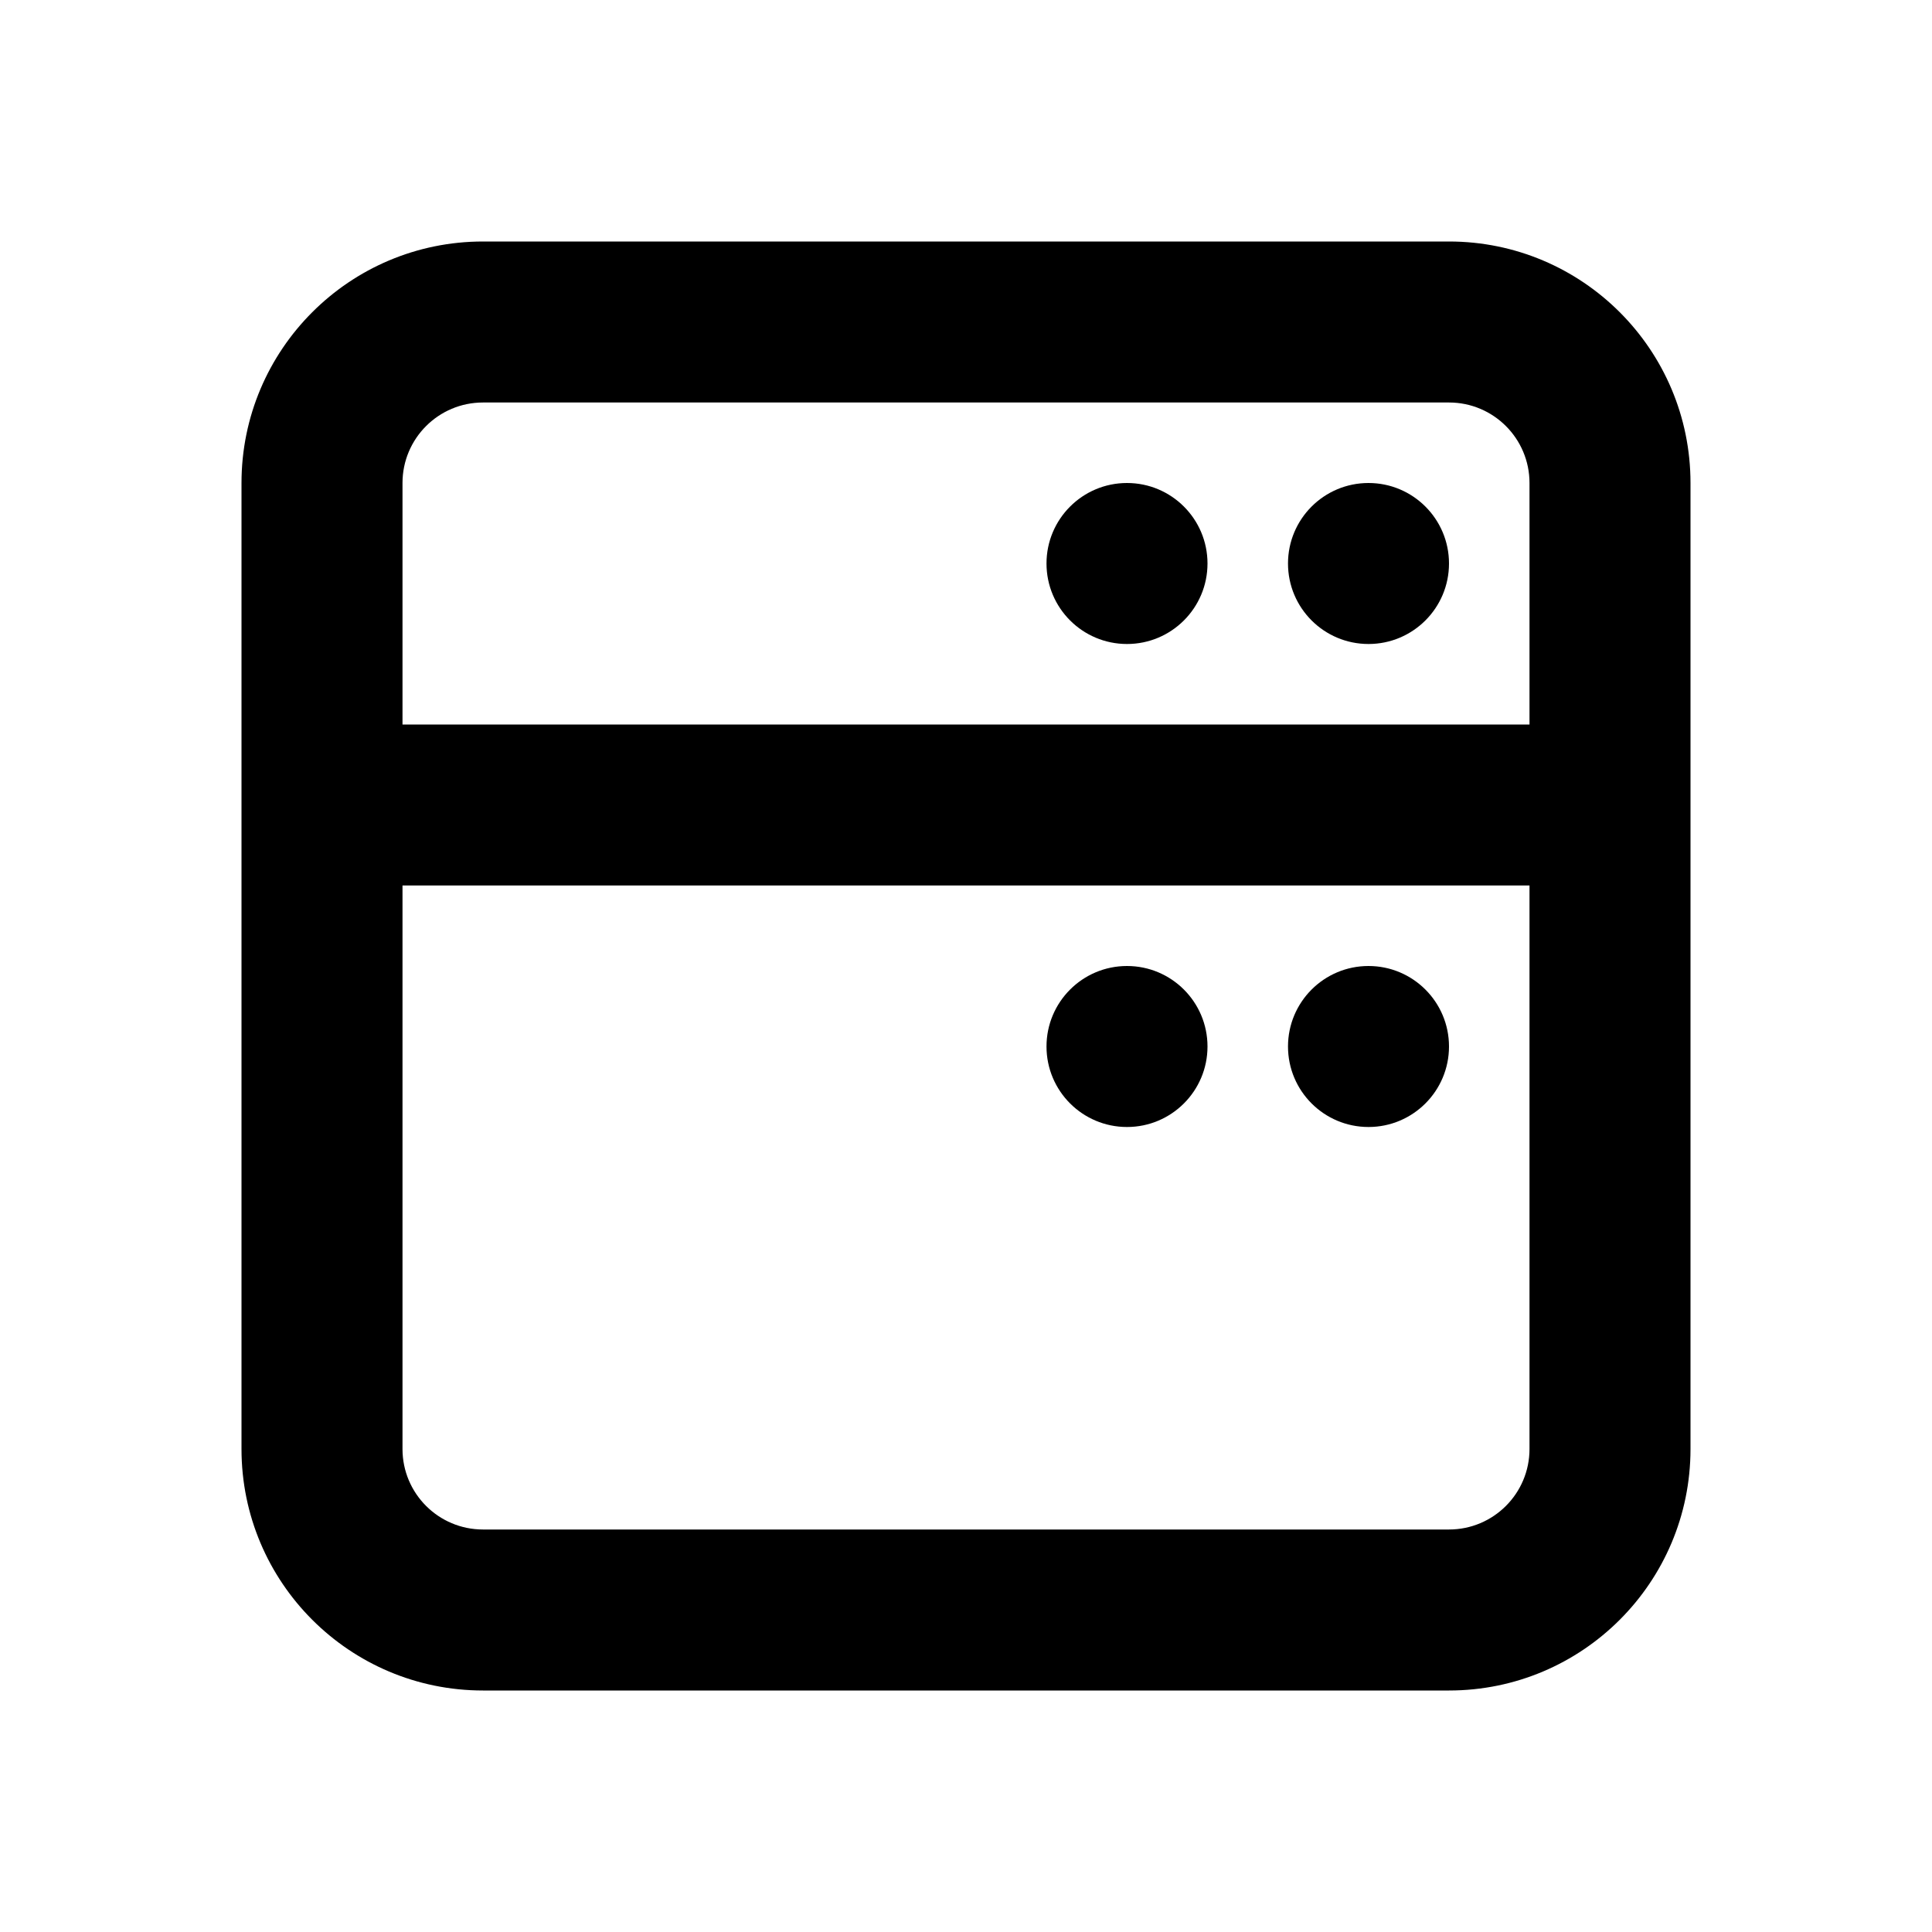
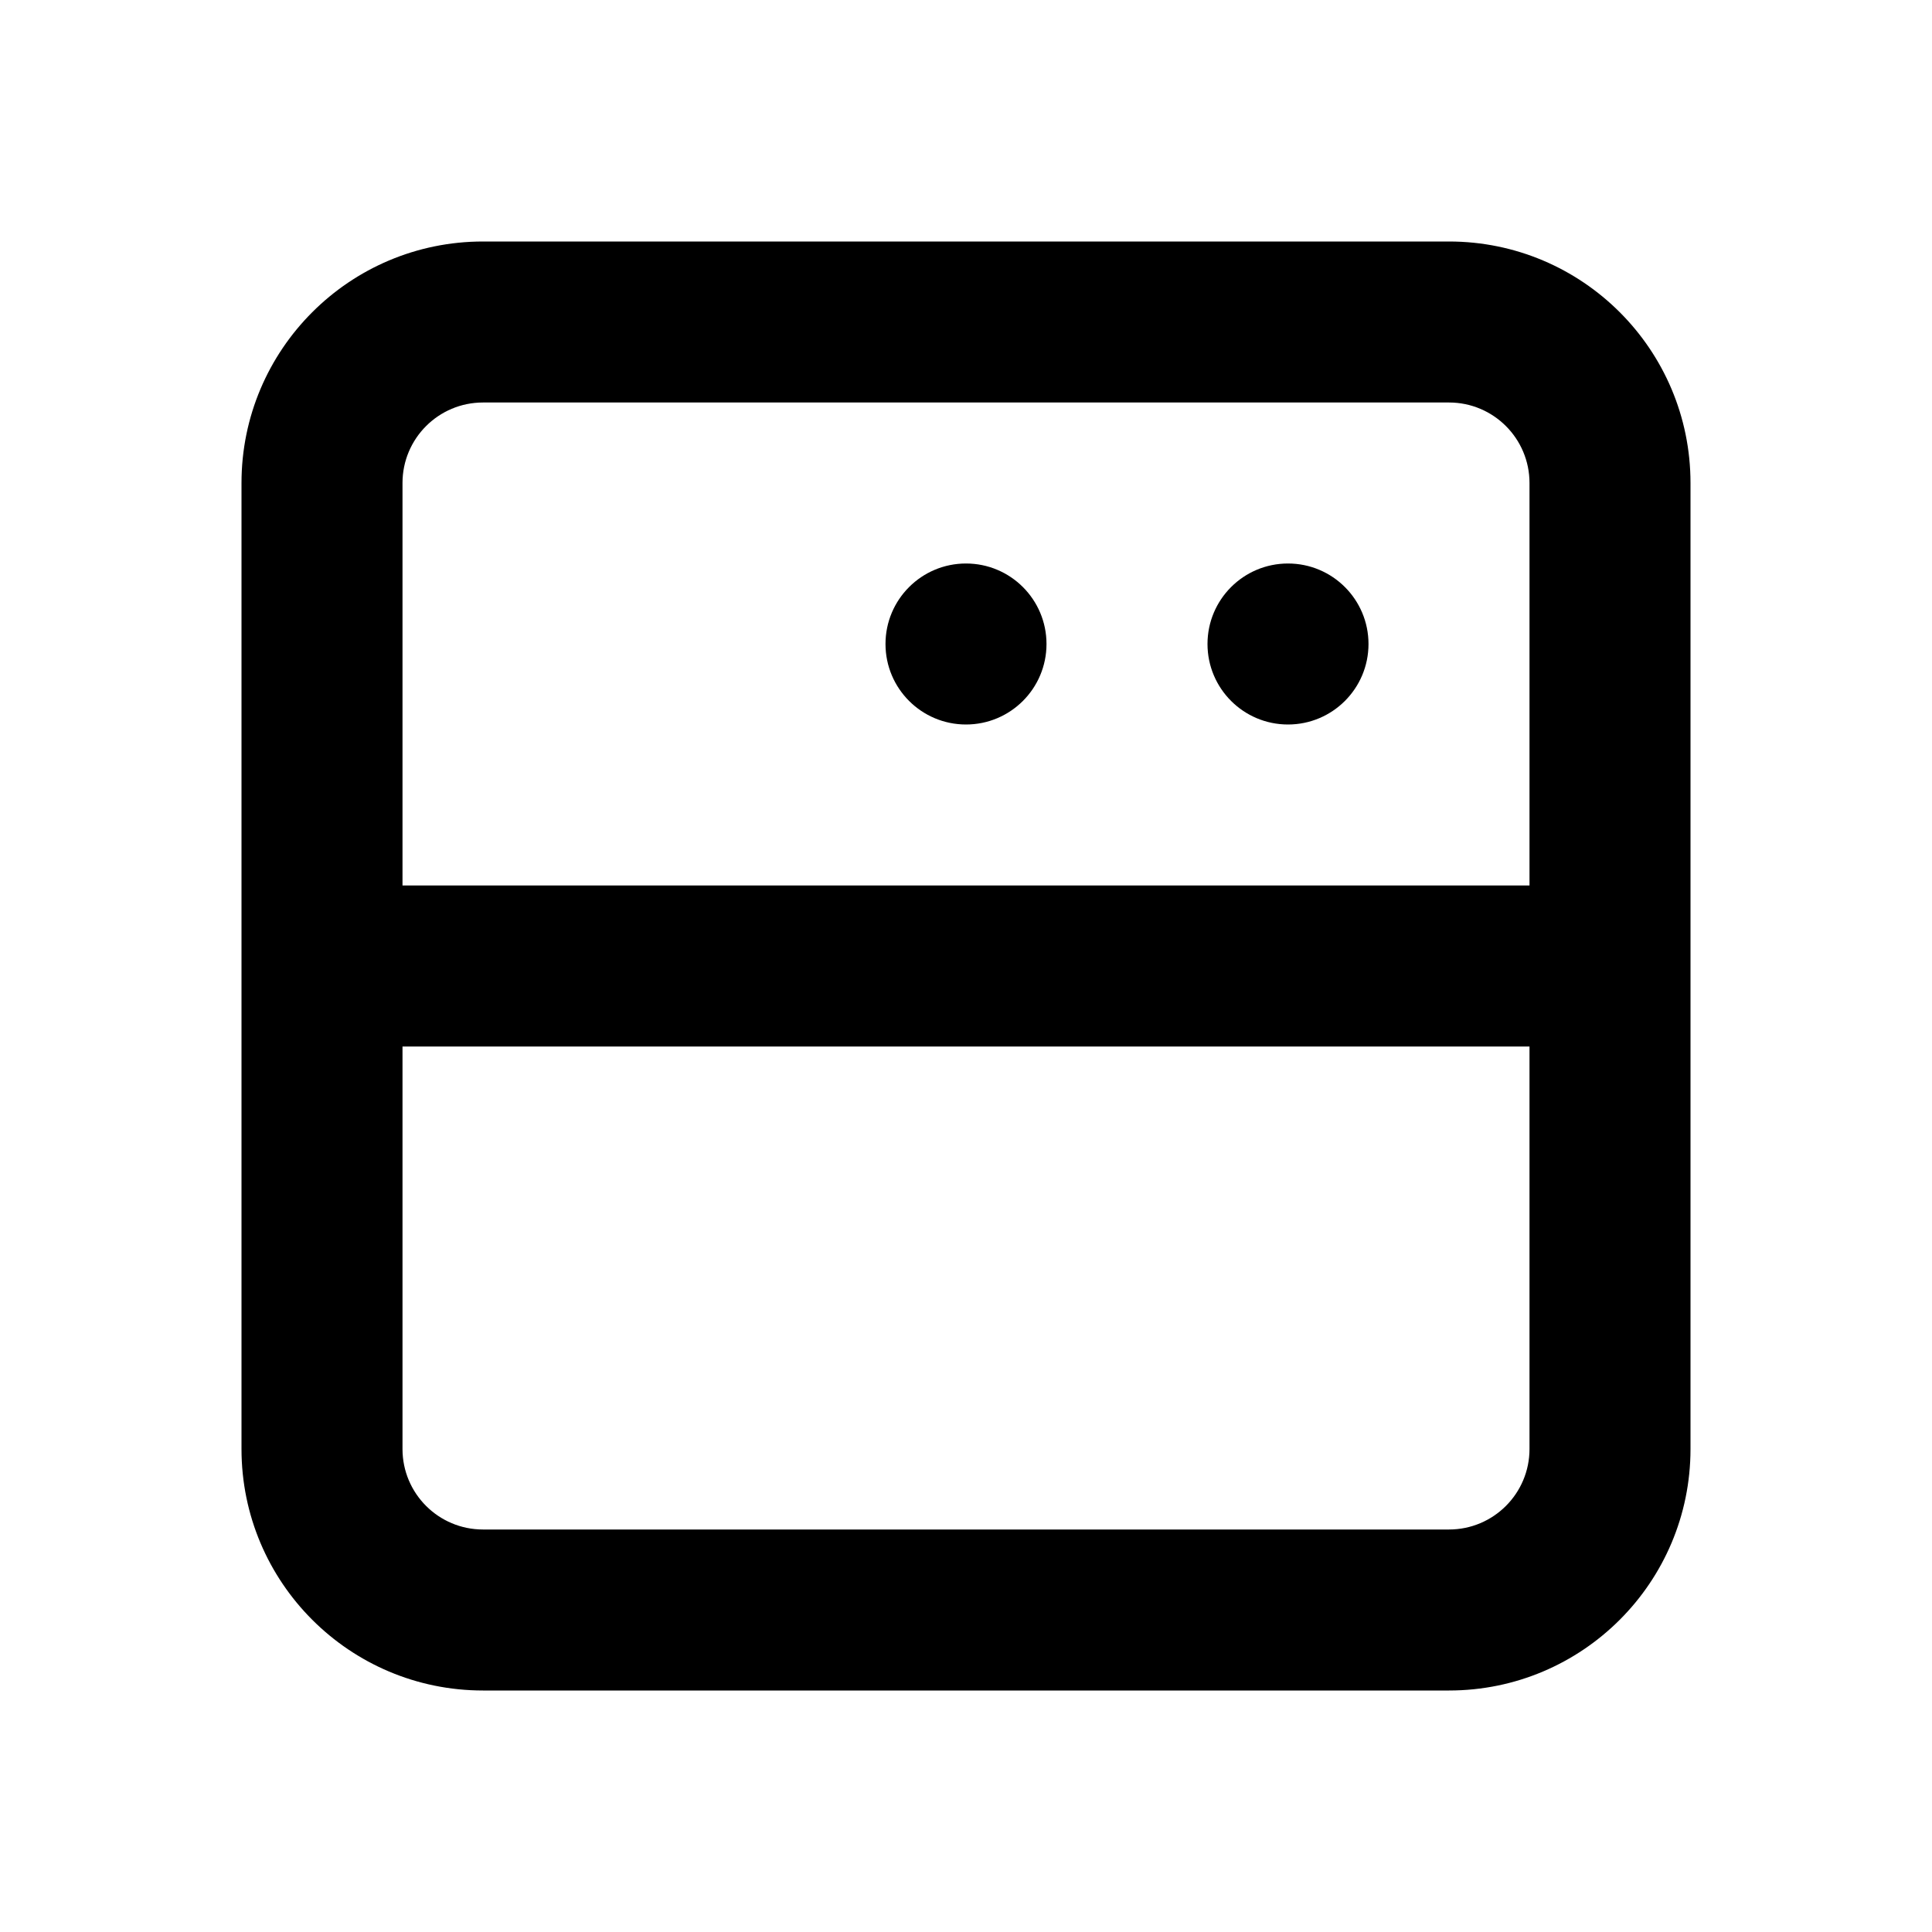
<svg xmlns="http://www.w3.org/2000/svg" viewBox="0 0 24 24" fill="currentColor">
-   <path d="M18 7a1 1 0 1 1-2 0 1 1 0 0 1 2 0Zm-4 1a1 1 0 1 0 0-2 1 1 0 0 0 0 2Zm4 5a1 1 0 1 1-2 0 1 1 0 0 1 2 0Zm-4 1a1 1 0 1 0 0-2 1 1 0 0 0 0 2Z" />
-   <path fill-rule="evenodd" d="M3 6a3 3 0 0 1 3-3h12a3 3 0 0 1 3 3v12a3 3 0 0 1-3 3H6a3 3 0 0 1-3-3V6Zm3-1a1 1 0 0 0-1 1v3h14V6a1 1 0 0 0-1-1H6Zm13 6H5v7a1 1 0 0 0 1 1h12a1 1 0 0 0 1-1v-7Z" />
+   <path d="M17 8a1 1 0 1 1-2 0 1 1 0 0 1 2 0Zm-5 1a1 1 0 1 0 0-2 1 1 0 0 0 0 2Z" />
+   <path fill-rule="evenodd" d="M3 6a3 3 0 0 1 3-3h12a3 3 0 0 1 3 3v12a3 3 0 0 1-3 3H6a3 3 0 0 1-3-3V6Zm3-1a1 1 0 0 0-1 1v5h14V6a1 1 0 0 0-1-1H6Zm13 13v-5H5v5a1 1 0 0 0 1 1h12a1 1 0 0 0 1-1Z" />
</svg>
